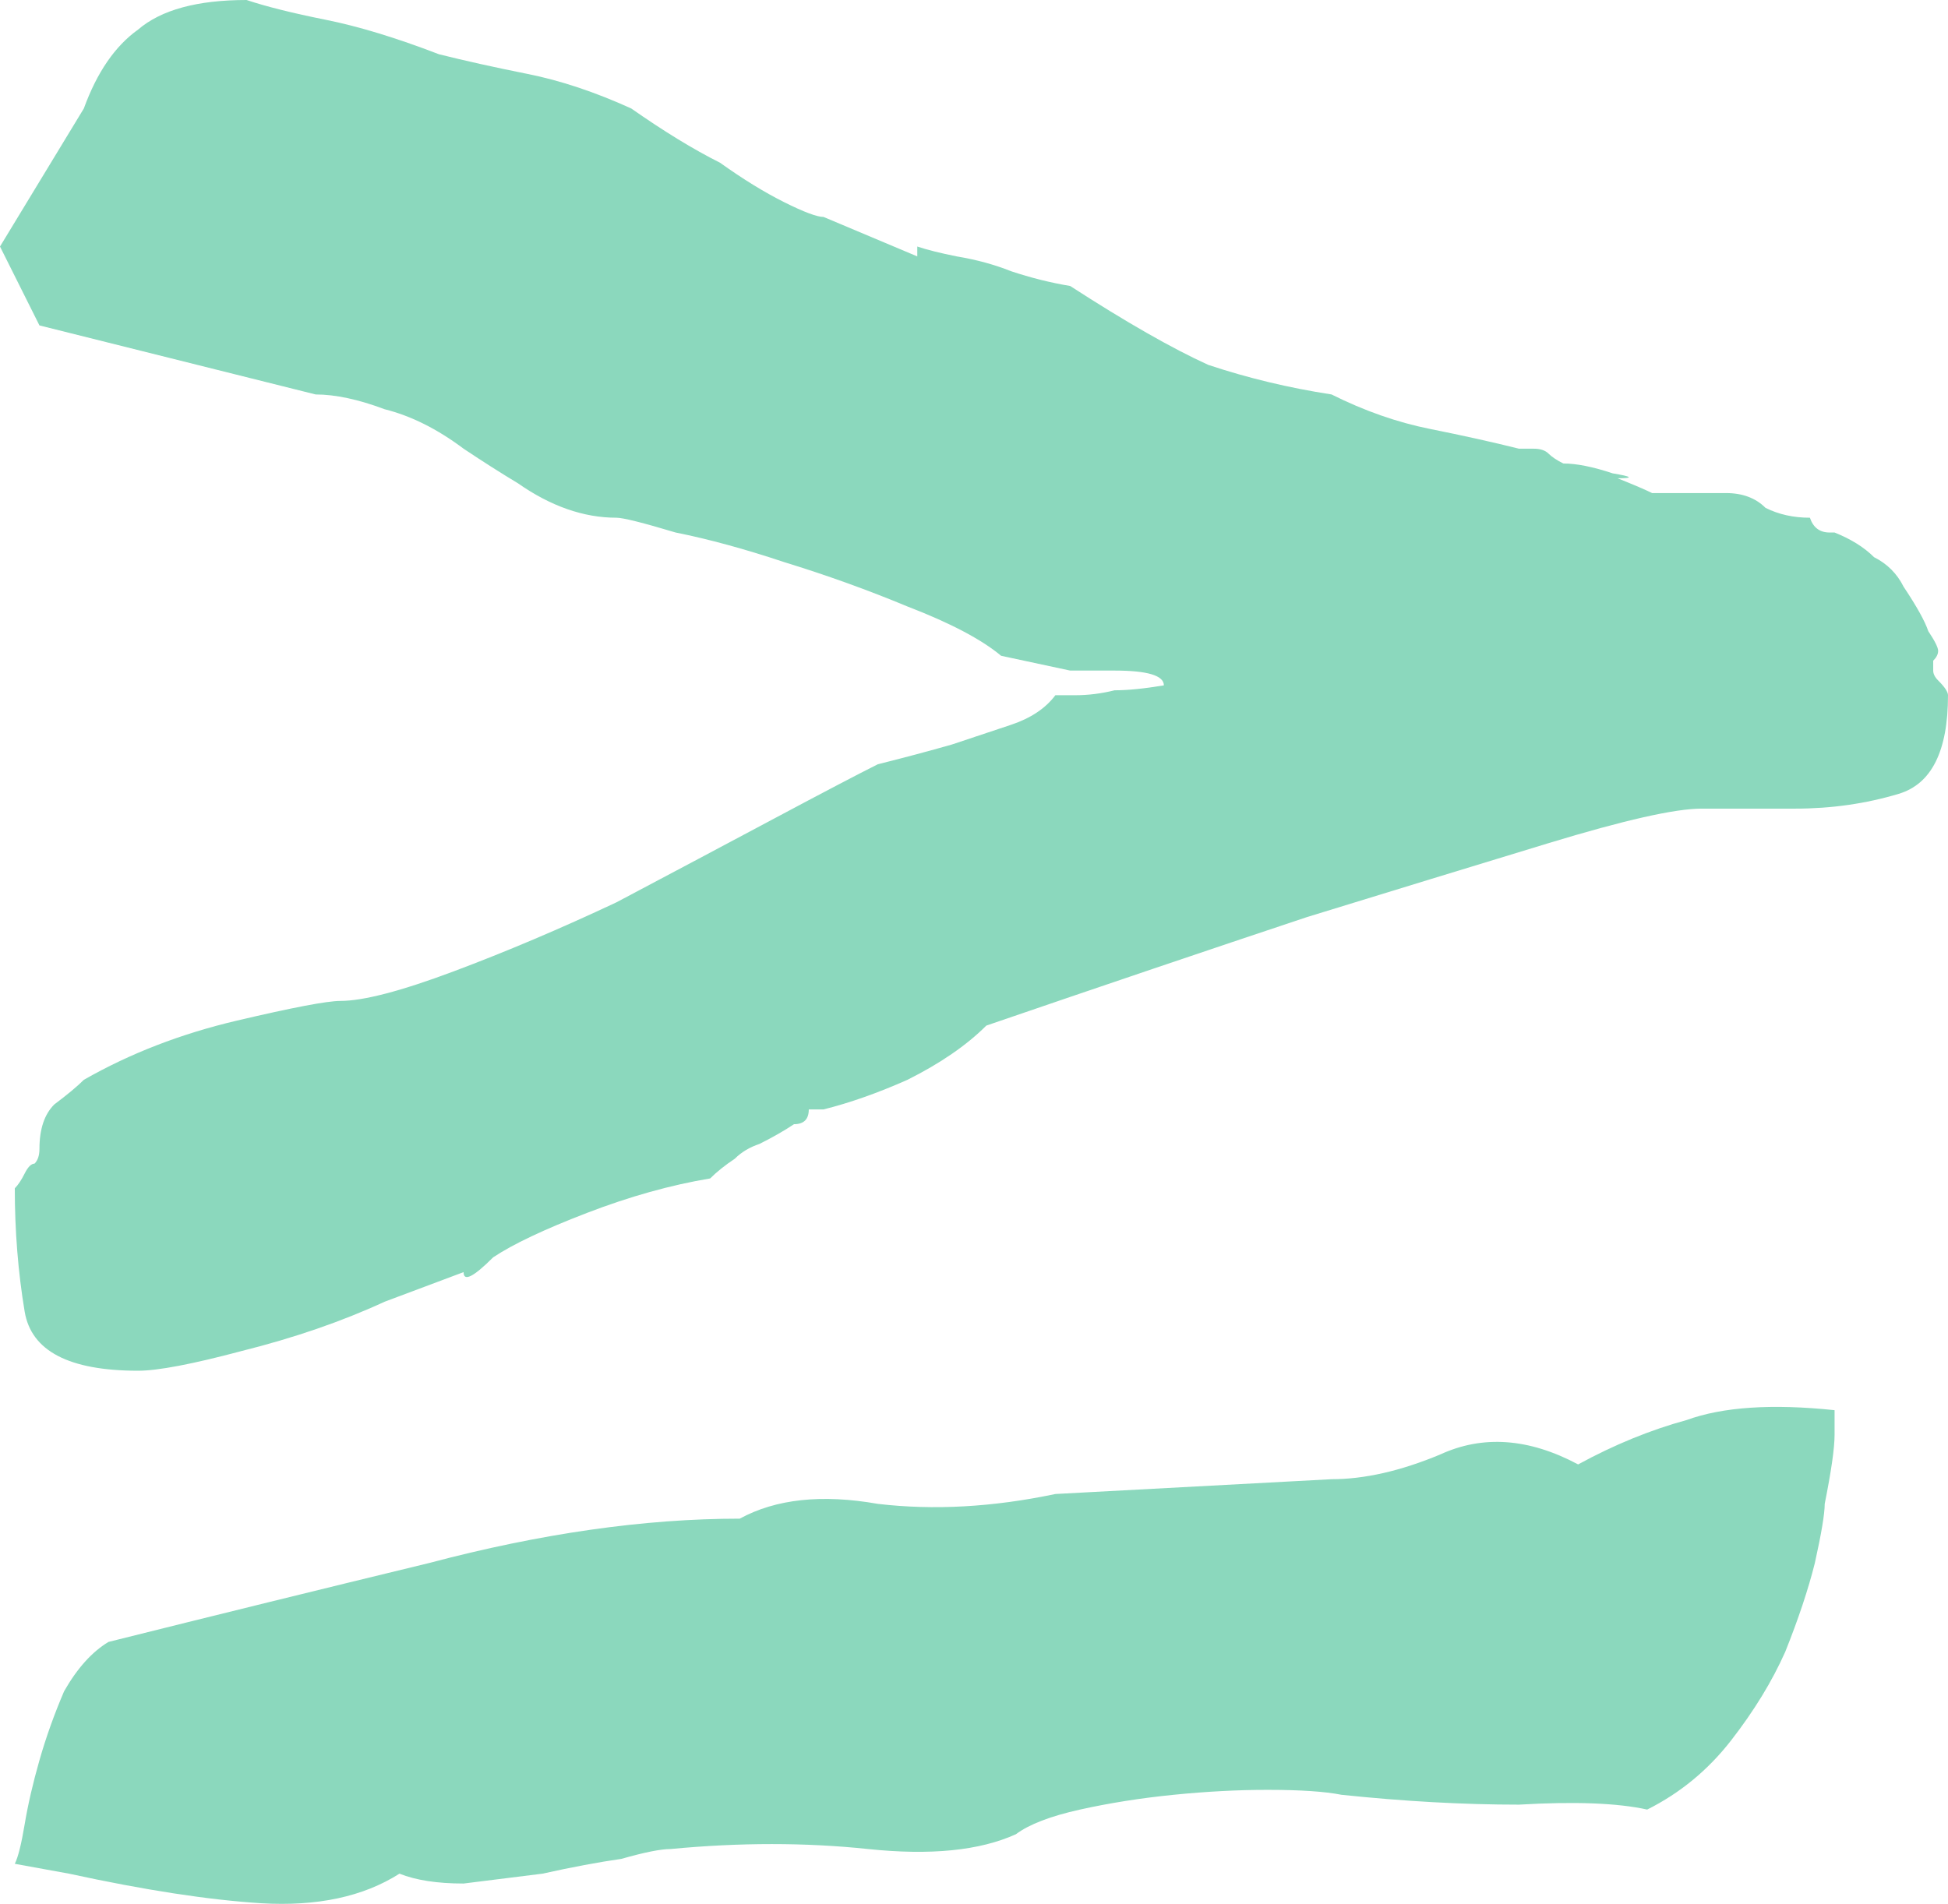
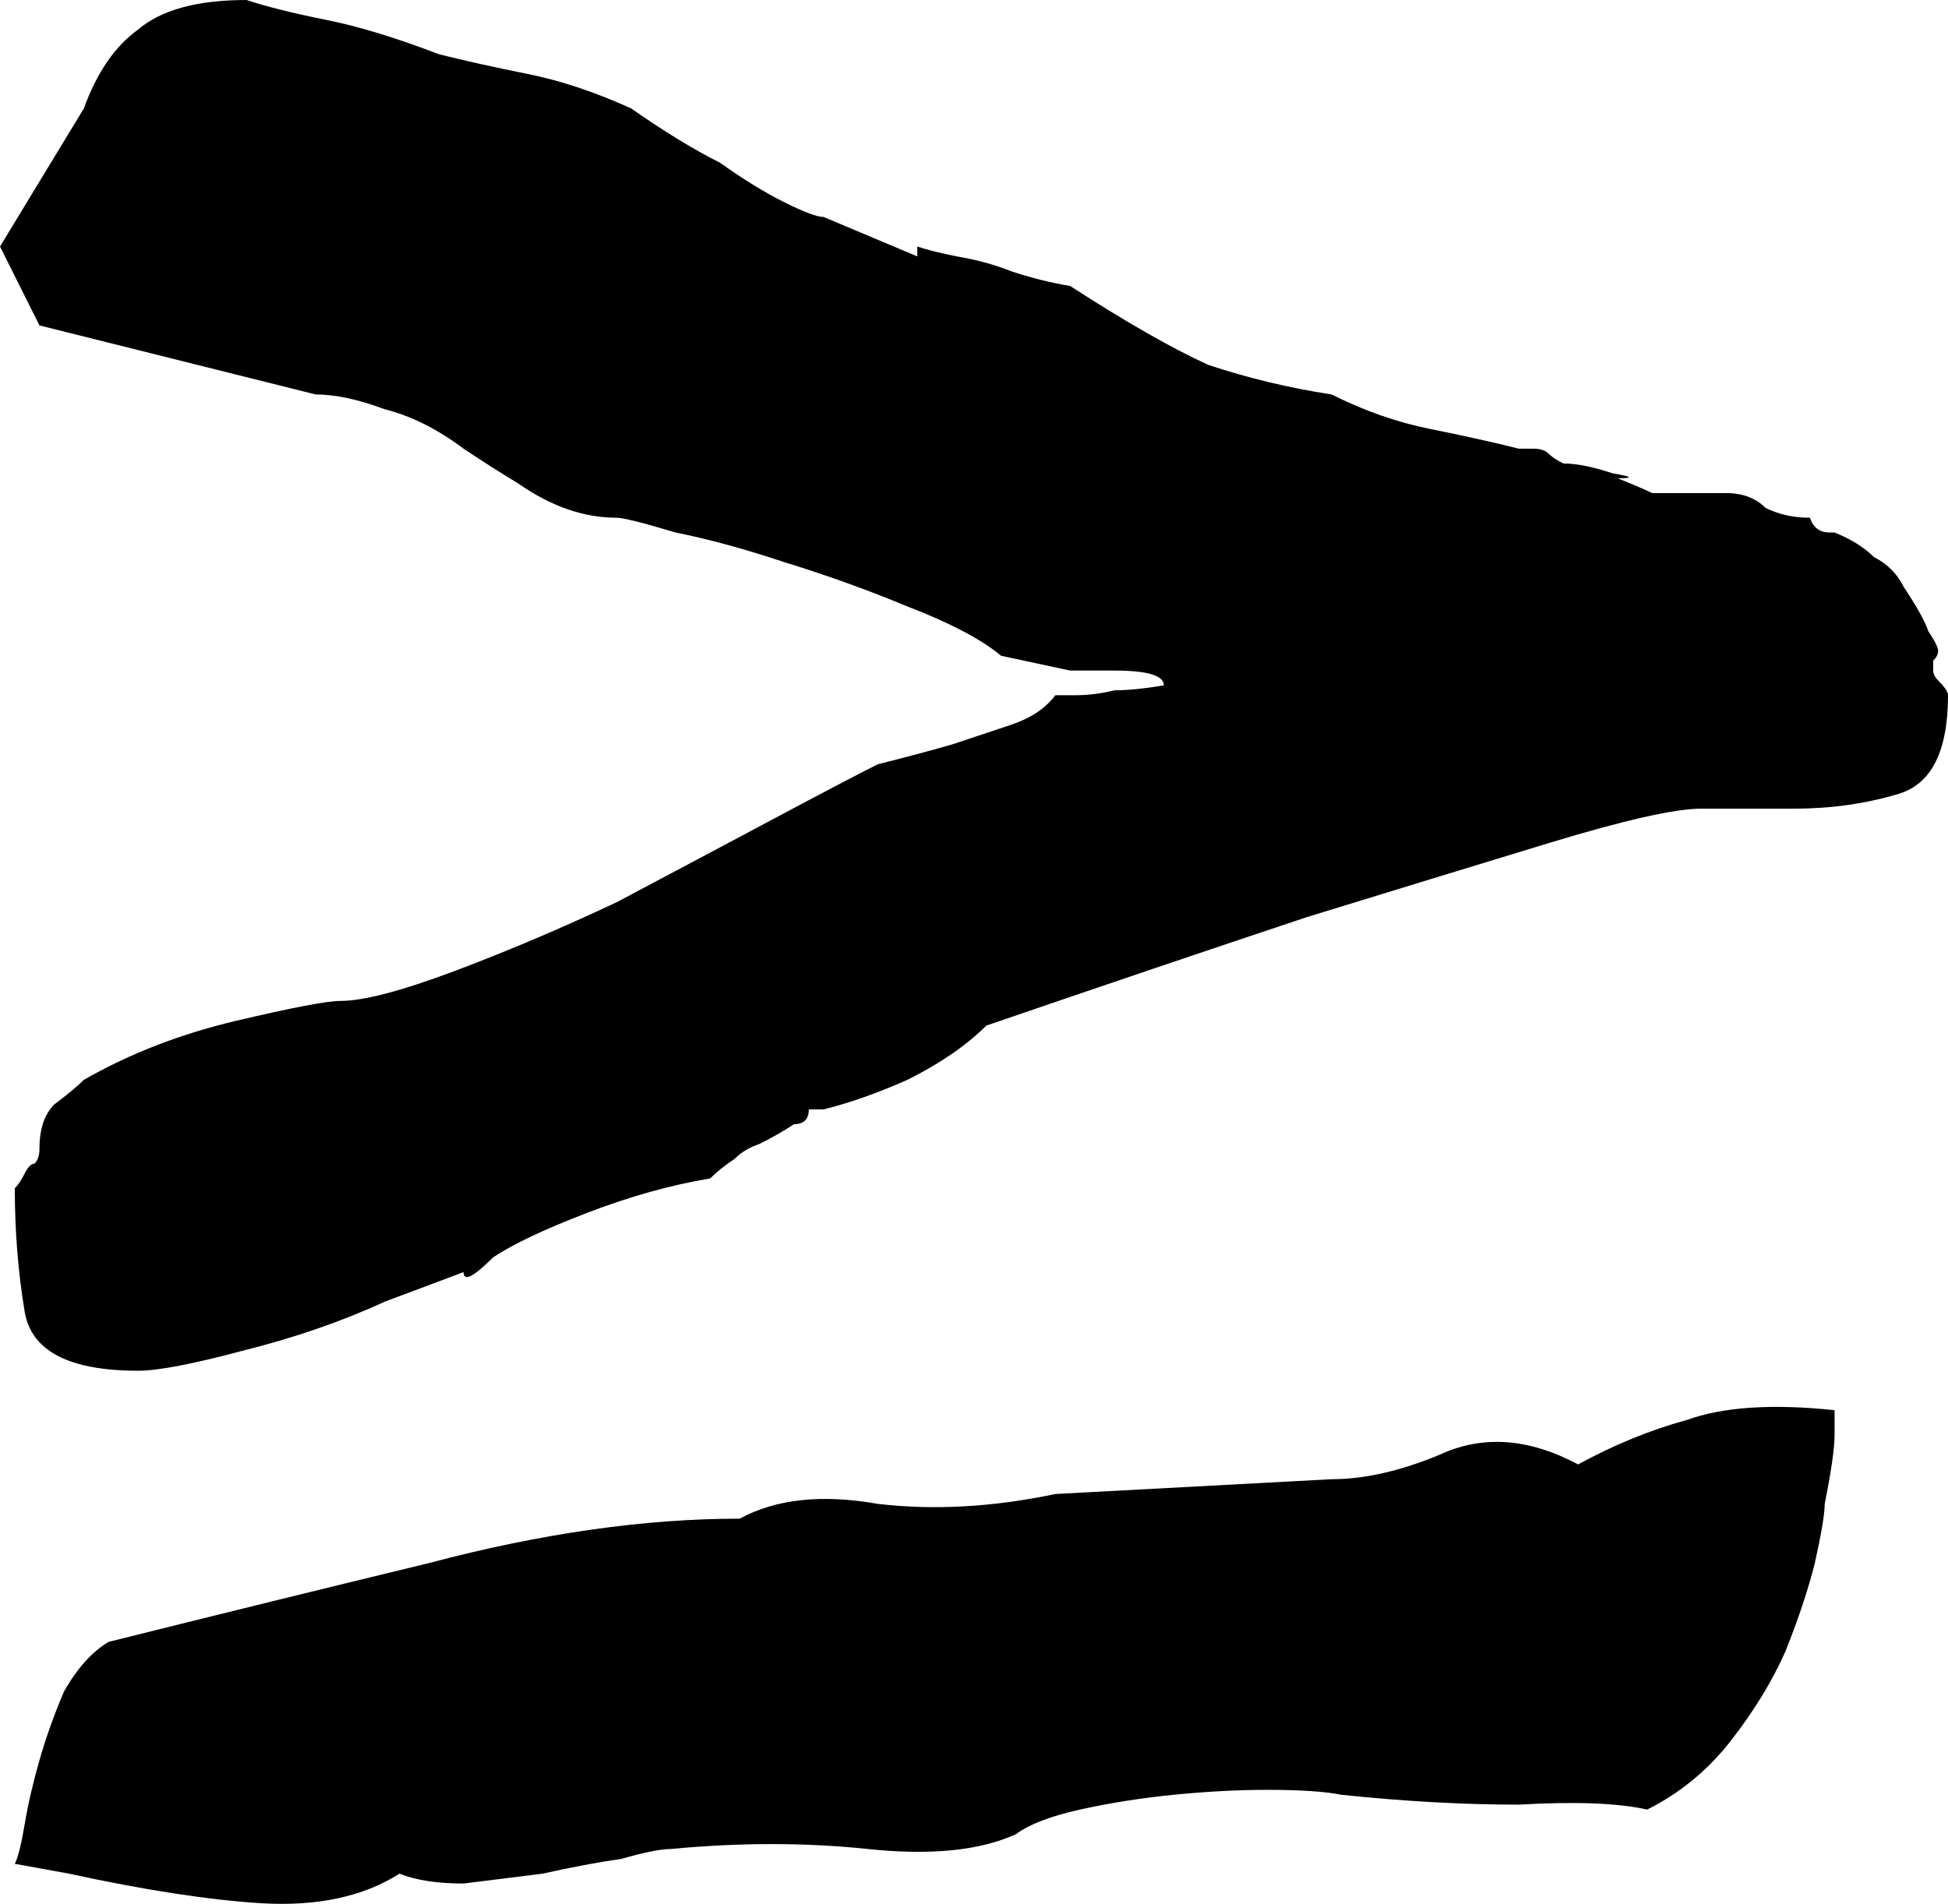
<svg xmlns="http://www.w3.org/2000/svg" id="svg32" style="clip-rule:evenodd;fill-rule:evenodd;stroke-linejoin:round;stroke-miterlimit:1.414" xml:space="preserve" version="1.1" viewBox="0 0 3976.347 3887.005" height="3887.005" width="3976.347">
  <defs id="defs36">
-       
-       
-       
-     
-     
+ 
+ 
+ 
+ 
+ 

  </defs>
  <g transform="translate(-1585.613,-100.3833)" aria-label="≥" id="text12" style="font-size:10066.7px;font-family:Trattatello;opacity:1;fill:#8bd8bd;stroke-width:2.497;stop-opacity:1">
-     <path d="m 1666.147,764.786 -80.534,-161.067 171.134,-281.868 q 40.267,-110.734 110.734,-161.067 70.467,-60.4 221.467,-60.4 60.4,20.133 161.067,40.267 100.667,20.133 231.534,70.467 80.534,20.133 181.201,40.267 100.667,20.133 211.401,70.467 100.667,70.467 181.201,110.734 70.467,50.334 130.867,80.534 60.4,30.2 80.534,30.2 l 191.267,80.534 v -20.133 q 30.2,10.067 80.534,20.133 60.4,10.067 110.734,30.2 60.4,20.133 120.8,30.2 171.134,110.734 281.868,161.067 120.8,40.267 251.667,60.4 100.667,50.334 201.334,70.467 100.667,20.133 181.201,40.267 h 30.2 q 20.133,0 30.2,10.067 10.067,10.067 30.2,20.133 40.267,0 100.667,20.133 60.4,10.067 10.067,10.067 50.334,20.133 70.467,30.2 20.133,0 70.467,0 h 80.534 q 50.334,0 80.534,30.2 40.267,20.133 90.6,20.133 10.067,30.2 40.267,30.2 h 10.067 q 50.334,20.133 80.534,50.334 40.267,20.133 60.4,60.4 40.267,60.4 50.334,90.6 20.133,30.2 20.133,40.267 0,10.067 -10.067,20.133 0,0 0,20.133 0,10.067 10.067,20.133 20.133,20.133 20.133,30.2 0,171.134 -100.667,201.334 -100.667,30.2 -211.401,30.2 h -191.267 q -80.534,0 -312.068,70.467 -231.534,70.467 -493.268,151 -302.001,100.667 -654.336,221.467 -60.4,60.4 -161.067,110.734 -90.6,40.267 -171.134,60.4 h -30.2 q 0,30.2 -30.2,30.2 -30.2,20.133 -70.467,40.267 -30.2,10.067 -50.334,30.2 -30.2,20.133 -50.334,40.267 -120.8,20.133 -251.667,70.467 -130.867,50.334 -191.267,90.6 -60.4,60.4 -60.4,30.2 l -161.067,60.4 q -130.867,60.4 -291.934,100.667 -151,40.267 -211.401,40.267 -211.401,0 -231.534,-120.8 -20.133,-120.8 -20.133,-251.667 10.067,-10.067 20.133,-30.2 10.067,-20.133 20.133,-20.133 10.067,-10.067 10.067,-30.2 0,-60.4 30.2,-90.6 40.267,-30.2 60.4,-50.334 140.934,-80.534 312.068,-120.8 171.134,-40.267 211.401,-40.267 70.467,0 231.534,-60.4 161.067,-60.4 332.201,-140.934 171.134,-90.6 322.134,-171.134 151,-80.534 211.401,-110.734 80.534,-20.133 151,-40.267 60.4,-20.133 120.8,-40.267 60.4,-20.133 90.6,-60.4 10.067,0 40.267,0 40.267,0 80.534,-10.067 40.267,0 100.667,-10.067 0,-30.2 -100.667,-30.2 h -90.6 l -140.934,-30.2 q -60.4,-50.334 -191.267,-100.667 -120.8,-50.334 -251.667,-90.6 -120.8,-40.267 -221.467,-60.4 -100.667,-30.2 -120.8,-30.2 -100.667,0 -201.334,-70.467 -50.334,-30.2 -110.734,-70.467 -80.534,-60.4 -161.067,-80.534 -80.534,-30.2 -140.934,-30.2 z M 4303.622,3120.393 q 100.667,0 221.467,-50.334 130.867,-60.4 281.868,20.133 110.734,-60.4 221.467,-90.6 110.734,-40.267 302.001,-20.133 v 50.334 q 0,40.267 -20.133,140.934 0,30.2 -20.133,120.8 -20.133,80.534 -60.4,181.201 -40.267,90.6 -110.734,181.201 -70.467,90.6 -171.134,140.934 -90.6,-20.133 -261.734,-10.067 -171.134,0 -362.401,-20.133 -50.334,-10.067 -151,-10.067 -90.6,0 -191.267,10.067 -100.667,10.067 -191.267,30.2 -90.6,20.133 -130.867,50.334 -110.734,50.334 -302.001,30.2 -191.267,-20.133 -402.668,0 -30.2,0 -100.667,20.133 -70.467,10.067 -161.067,30.2 -80.534,10.067 -161.067,20.133 -80.534,0 -130.867,-20.133 -110.734,70.467 -281.868,60.4 -161.067,-10.067 -392.601,-60.4 L 1615.813,3905.596 q 10.067,-20.133 20.133,-80.534 10.067,-60.4 30.2,-130.867 20.133,-70.467 50.334,-140.934 40.267,-70.467 90.6,-100.667 322.134,-80.534 654.336,-161.067 342.268,-90.6 634.202,-90.6 110.734,-60.4 281.868,-30.2 171.134,20.133 362.401,-20.133 z" style="font-size:10066.7px;font-family:Trattatello;opacity:1;fill:#8bd8bd;stroke-width:2.497;stop-opacity:1" id="path841" />
+     <path d="m 1666.147,764.786 -80.534,-161.067 171.134,-281.868 q 40.267,-110.734 110.734,-161.067 70.467,-60.4 221.467,-60.4 60.4,20.133 161.067,40.267 100.667,20.133 231.534,70.467 80.534,20.133 181.201,40.267 100.667,20.133 211.401,70.467 100.667,70.467 181.201,110.734 70.467,50.334 130.867,80.534 60.4,30.2 80.534,30.2 l 191.267,80.534 v -20.133 q 30.2,10.067 80.534,20.133 60.4,10.067 110.734,30.2 60.4,20.133 120.8,30.2 171.134,110.734 281.868,161.067 120.8,40.267 251.667,60.4 100.667,50.334 201.334,70.467 100.667,20.133 181.201,40.267 h 30.2 q 20.133,0 30.2,10.067 10.067,10.067 30.2,20.133 40.267,0 100.667,20.133 60.4,10.067 10.067,10.067 50.334,20.133 70.467,30.2 20.133,0 70.467,0 h 80.534 q 50.334,0 80.534,30.2 40.267,20.133 90.6,20.133 10.067,30.2 40.267,30.2 h 10.067 q 50.334,20.133 80.534,50.334 40.267,20.133 60.4,60.4 40.267,60.4 50.334,90.6 20.133,30.2 20.133,40.267 0,10.067 -10.067,20.133 0,0 0,20.133 0,10.067 10.067,20.133 20.133,20.133 20.133,30.2 0,171.134 -100.667,201.334 -100.667,30.2 -211.401,30.2 h -191.267 q -80.534,0 -312.068,70.467 -231.534,70.467 -493.268,151 -302.001,100.667 -654.336,221.467 -60.4,60.4 -161.067,110.734 -90.6,40.267 -171.134,60.4 h -30.2 q 0,30.2 -30.2,30.2 -30.2,20.133 -70.467,40.267 -30.2,10.067 -50.334,30.2 -30.2,20.133 -50.334,40.267 -120.8,20.133 -251.667,70.467 -130.867,50.334 -191.267,90.6 -60.4,60.4 -60.4,30.2 l -161.067,60.4 q -130.867,60.4 -291.934,100.667 -151,40.267 -211.401,40.267 -211.401,0 -231.534,-120.8 -20.133,-120.8 -20.133,-251.667 10.067,-10.067 20.133,-30.2 10.067,-20.133 20.133,-20.133 10.067,-10.067 10.067,-30.2 0,-60.4 30.2,-90.6 40.267,-30.2 60.4,-50.334 140.934,-80.534 312.068,-120.8 171.134,-40.267 211.401,-40.267 70.467,0 231.534,-60.4 161.067,-60.4 332.201,-140.934 171.134,-90.6 322.134,-171.134 151,-80.534 211.401,-110.734 80.534,-20.133 151,-40.267 60.4,-20.133 120.8,-40.267 60.4,-20.133 90.6,-60.4 10.067,0 40.267,0 40.267,0 80.534,-10.067 40.267,0 100.667,-10.067 0,-30.2 -100.667,-30.2 h -90.6 l -140.934,-30.2 q -60.4,-50.334 -191.267,-100.667 -120.8,-50.334 -251.667,-90.6 -120.8,-40.267 -221.467,-60.4 -100.667,-30.2 -120.8,-30.2 -100.667,0 -201.334,-70.467 -50.334,-30.2 -110.734,-70.467 -80.534,-60.4 -161.067,-80.534 -80.534,-30.2 -140.934,-30.2 z M 4303.622,3120.393 q 100.667,0 221.467,-50.334 130.867,-60.4 281.868,20.133 110.734,-60.4 221.467,-90.6 110.734,-40.267 302.001,-20.133 v 50.334 q 0,40.267 -20.133,140.934 0,30.2 -20.133,120.8 -20.133,80.534 -60.4,181.201 -40.267,90.6 -110.734,181.201 -70.467,90.6 -171.134,140.934 -90.6,-20.133 -261.734,-10.067 -171.134,0 -362.401,-20.133 -50.334,-10.067 -151,-10.067 -90.6,0 -191.267,10.067 -100.667,10.067 -191.267,30.2 -90.6,20.133 -130.867,50.334 -110.734,50.334 -302.001,30.2 -191.267,-20.133 -402.668,0 -30.2,0 -100.667,20.133 -70.467,10.067 -161.067,30.2 -80.534,10.067 -161.067,20.133 -80.534,0 -130.867,-20.133 -110.734,70.467 -281.868,60.4 -161.067,-10.067 -392.601,-60.4 L 1615.813,3905.596 q 10.067,-20.133 20.133,-80.534 10.067,-60.4 30.2,-130.867 20.133,-70.467 50.334,-140.934 40.267,-70.467 90.6,-100.667 322.134,-80.534 654.336,-161.067 342.268,-90.6 634.202,-90.6 110.734,-60.4 281.868,-30.2 171.134,20.133 362.401,-20.133 z" style="font-size:10066.7px;font-family:Trattatello;opacity:1;fill:black;stroke-width:2.497;stop-opacity:1" id="path841" />
  </g>
</svg>
